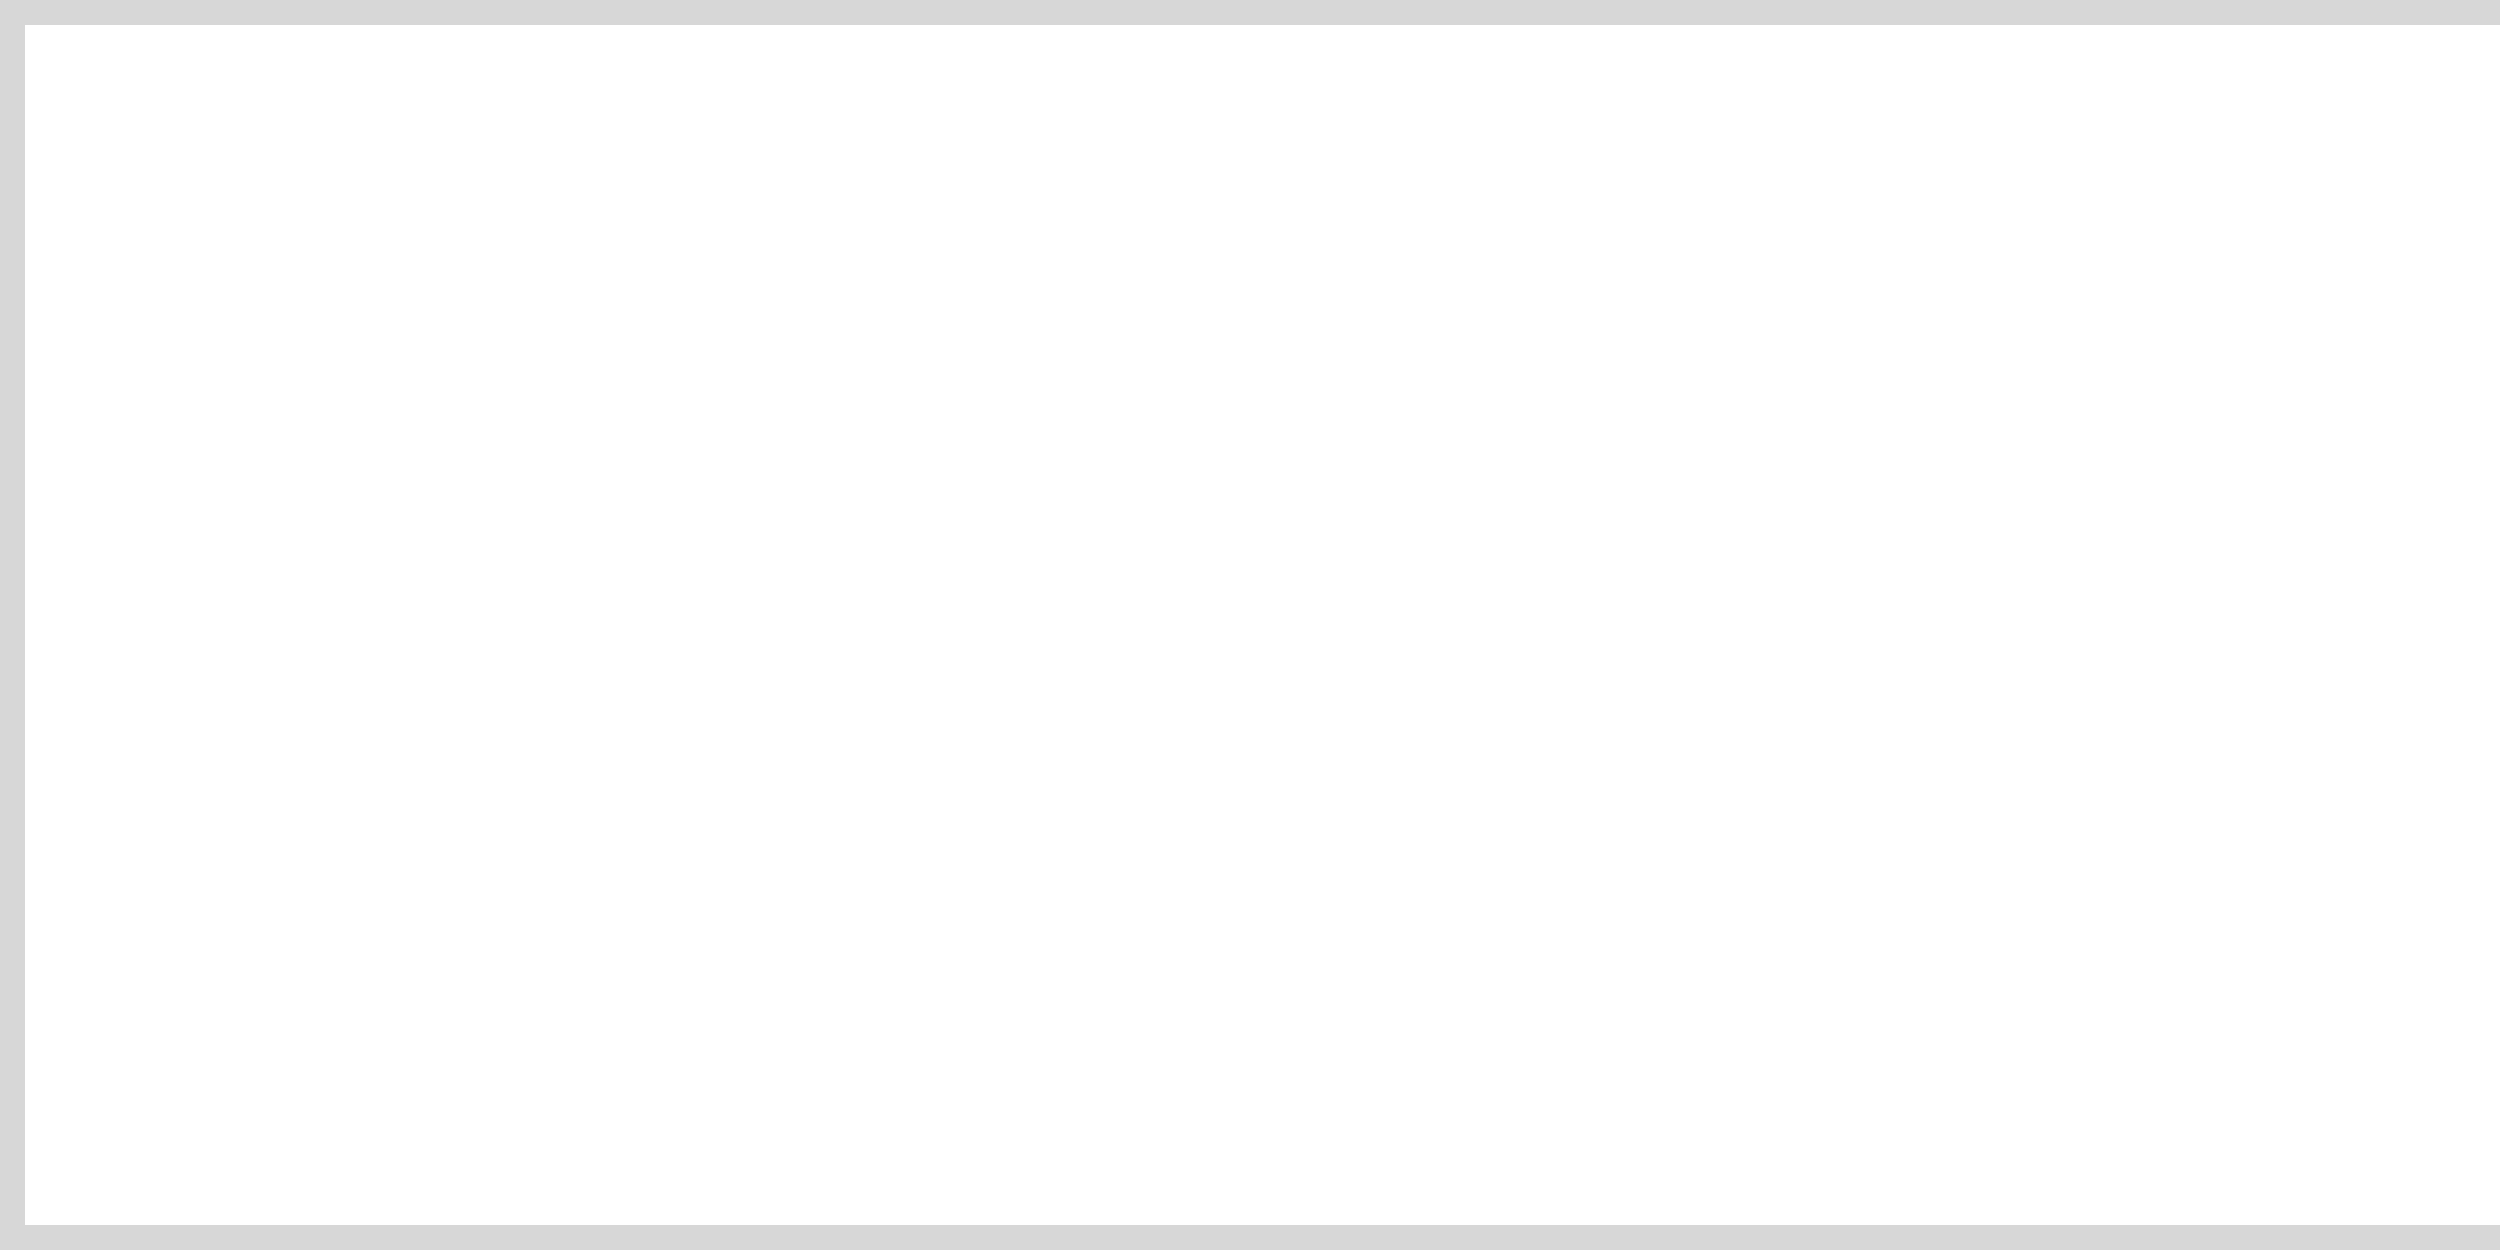
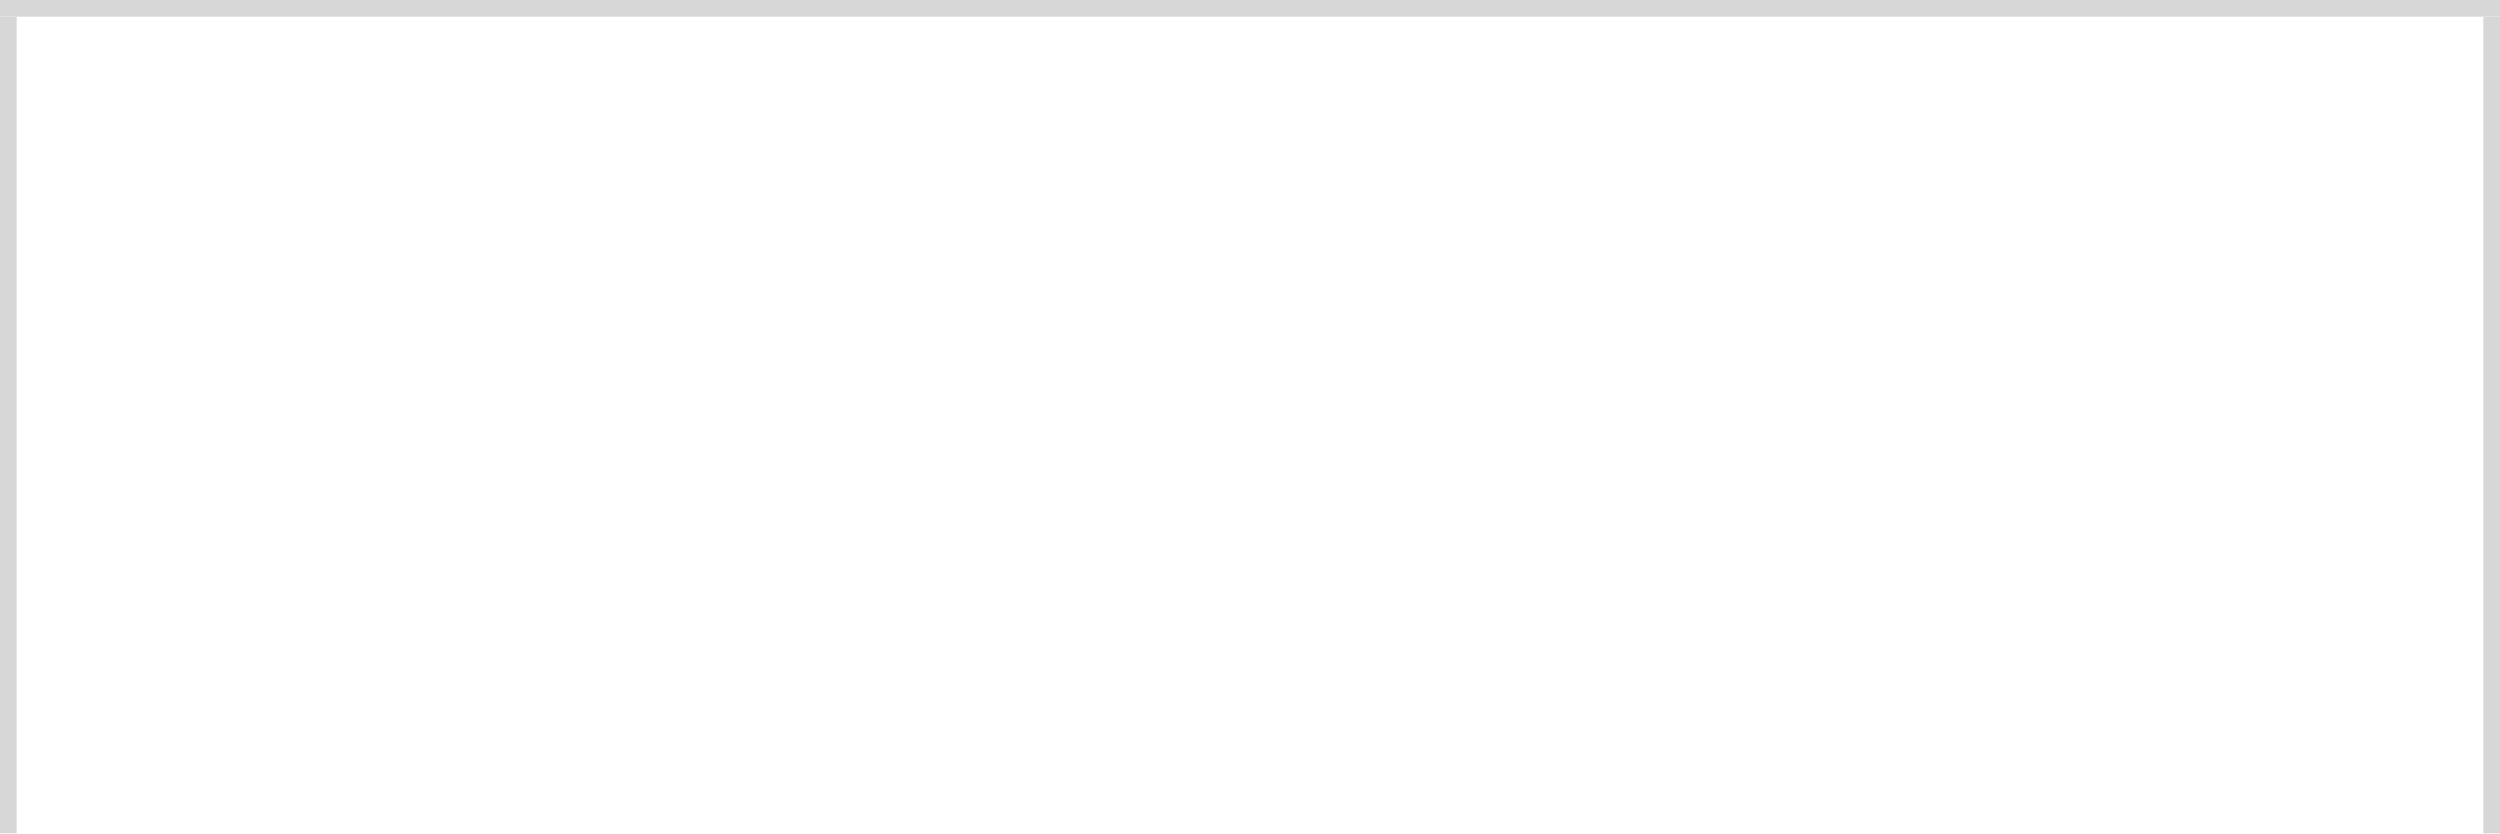
- <svg xmlns="http://www.w3.org/2000/svg" version="1.1" width="100px" height="50px" viewBox="0 100 100 50">
-   <path d="M 1 1  L 100 1  L 100 49  L 1 49  L 1 1  Z " fill-rule="nonzero" fill="rgba(255, 255, 255, 1)" stroke="none" transform="matrix(1 0 0 1 0 100 )" class="fill" />
-   <path d="M 0.5 1  L 0.5 49  " stroke-width="1" stroke-dasharray="0" stroke="rgba(215, 215, 215, 1)" fill="none" transform="matrix(1 0 0 1 0 100 )" class="stroke" />
-   <path d="M 0 0.5  L 100 0.5  " stroke-width="1" stroke-dasharray="0" stroke="rgba(215, 215, 215, 1)" fill="none" transform="matrix(1 0 0 1 0 100 )" class="stroke" />
-   <path d="M 0 49.5  L 100 49.5  " stroke-width="1" stroke-dasharray="0" stroke="rgba(215, 215, 215, 1)" fill="none" transform="matrix(1 0 0 1 0 100 )" class="stroke" />
+ <svg xmlns="http://www.w3.org/2000/svg" version="1.1" width="150px" height="50px" viewBox="400 50 150 50">
+   <path d="M 1 1  L 149 1  L 149 50  L 1 50  L 1 1  Z " fill-rule="nonzero" fill="rgba(255, 255, 255, 1)" stroke="none" transform="matrix(1 0 0 1 400 50 )" class="fill" />
+   <path d="M 0.5 1  L 0.5 50  " stroke-width="1" stroke-dasharray="0" stroke="rgba(215, 215, 215, 1)" fill="none" transform="matrix(1 0 0 1 400 50 )" class="stroke" />
+   <path d="M 0 0.5  L 150 0.5  " stroke-width="1" stroke-dasharray="0" stroke="rgba(215, 215, 215, 1)" fill="none" transform="matrix(1 0 0 1 400 50 )" class="stroke" />
+   <path d="M 149.5 1  L 149.5 50  " stroke-width="1" stroke-dasharray="0" stroke="rgba(215, 215, 215, 1)" fill="none" transform="matrix(1 0 0 1 400 50 )" class="stroke" />
</svg>
